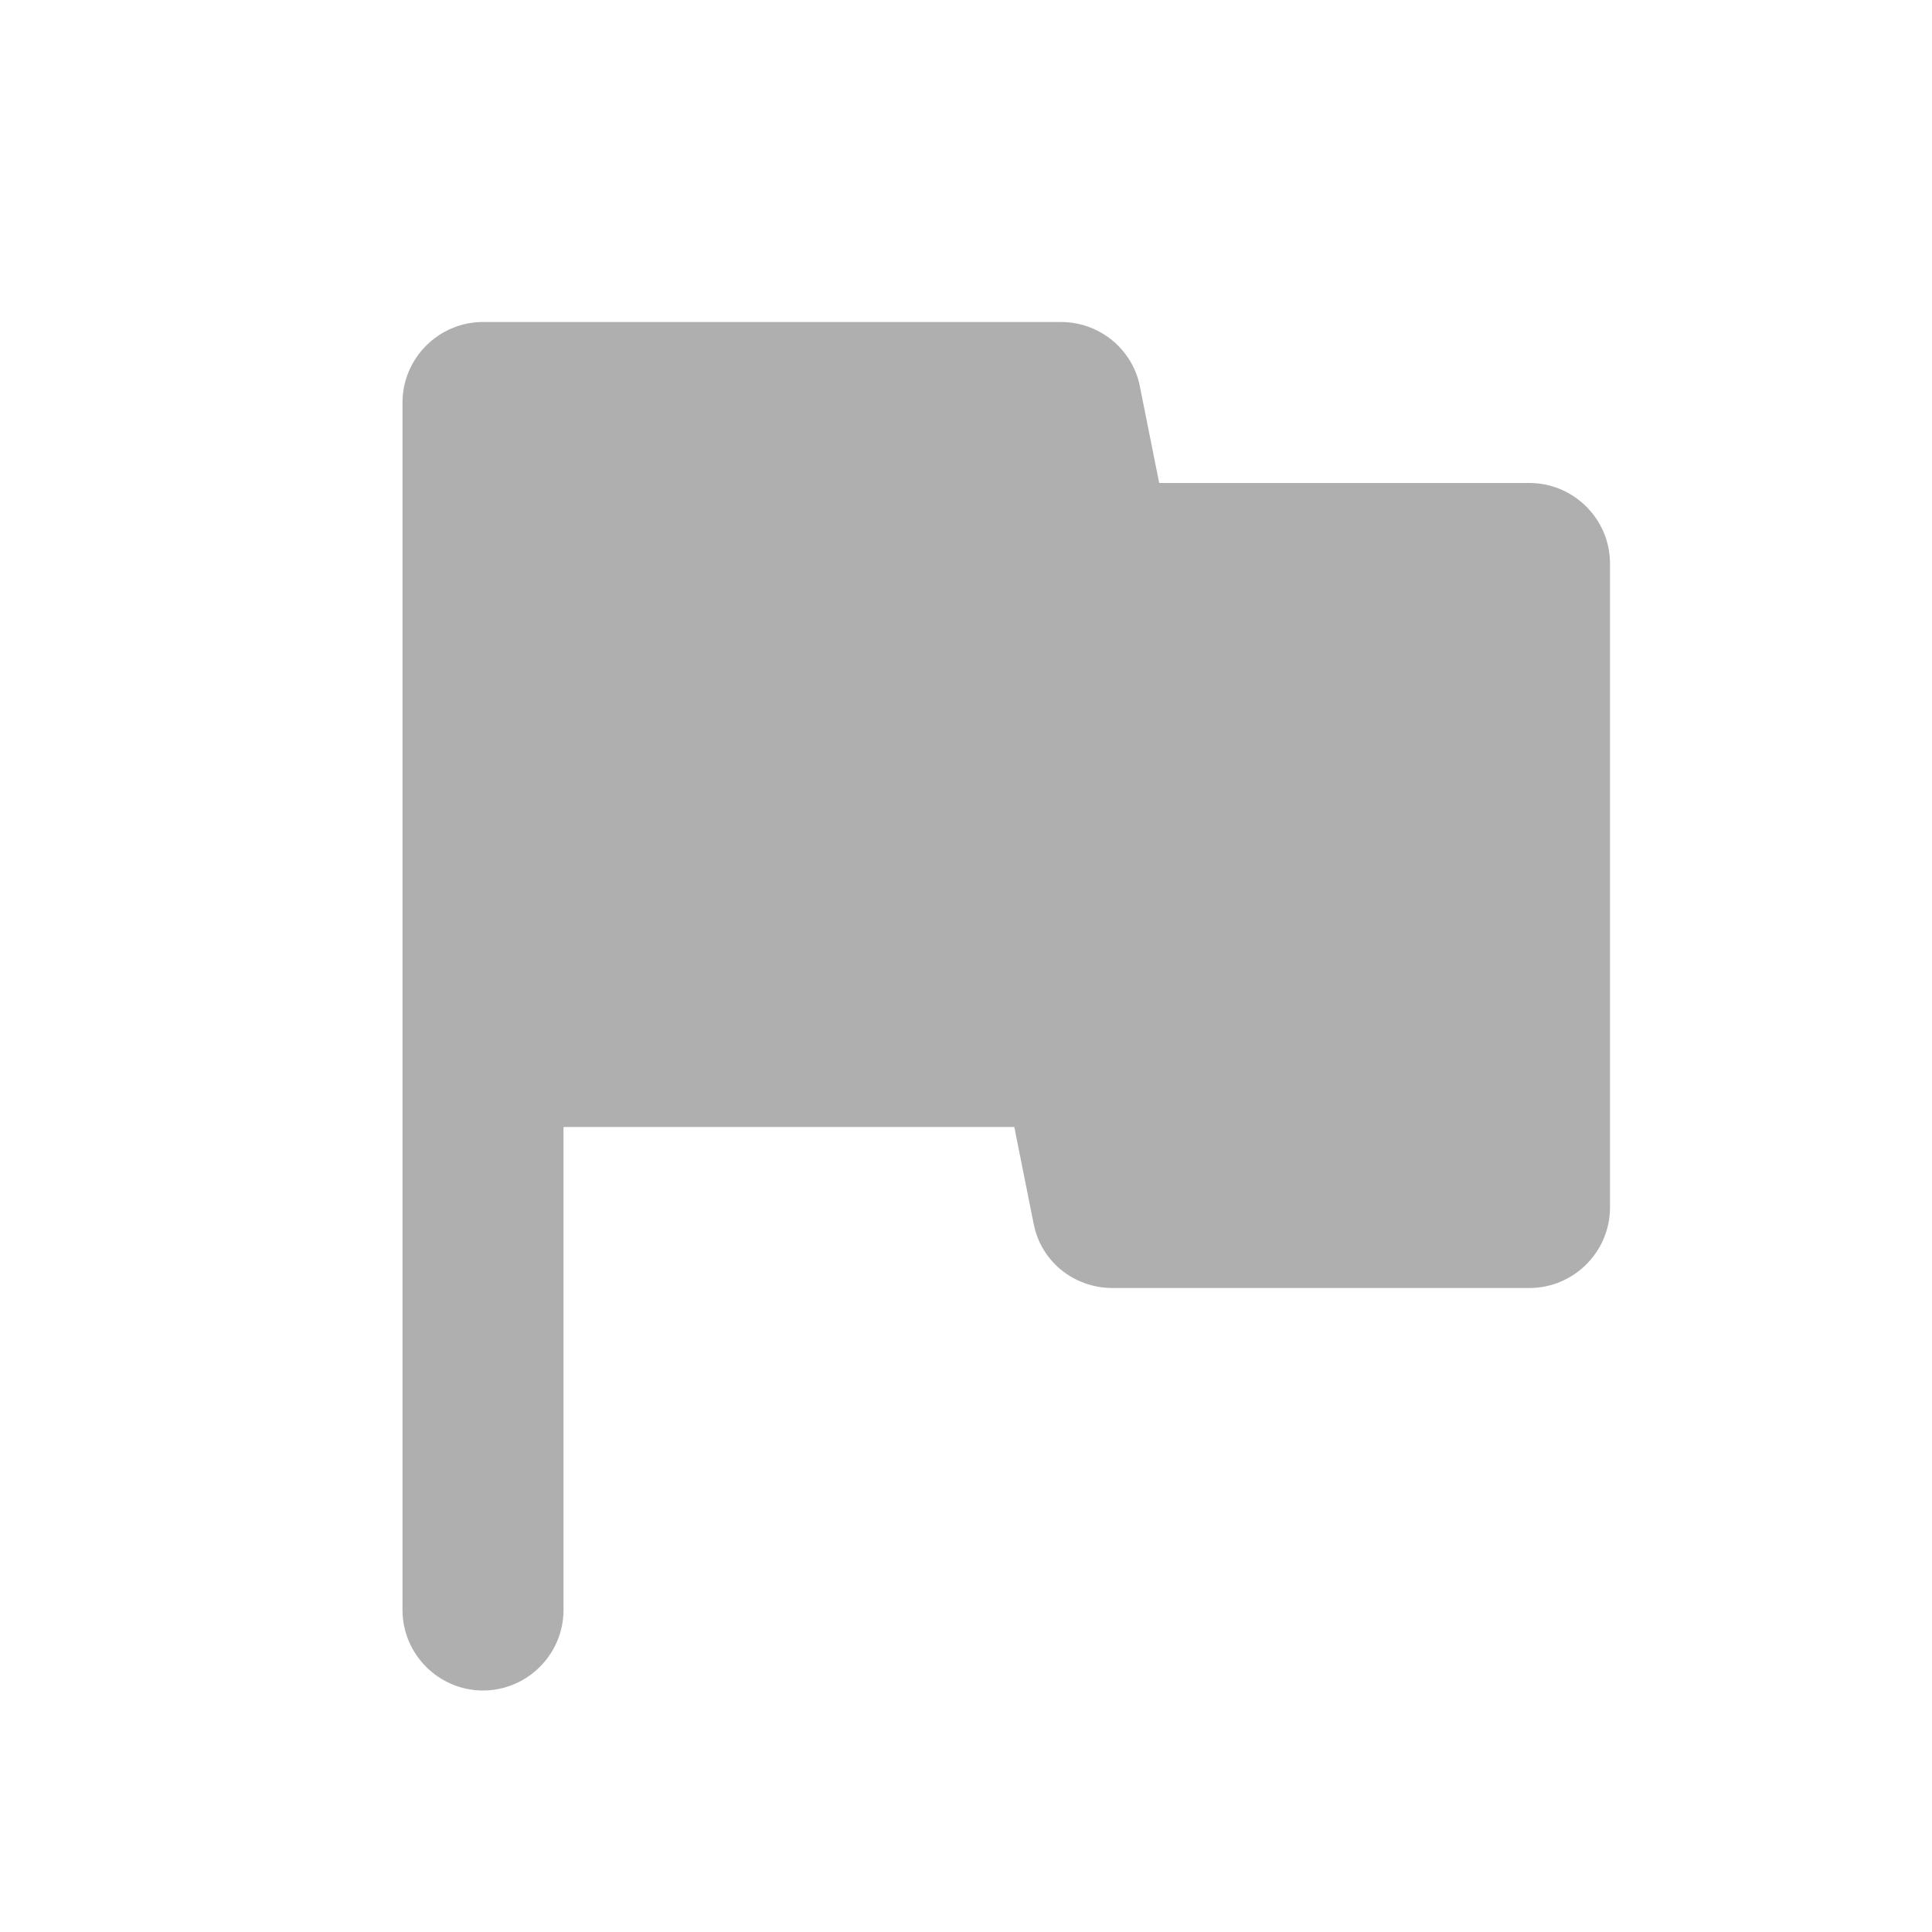
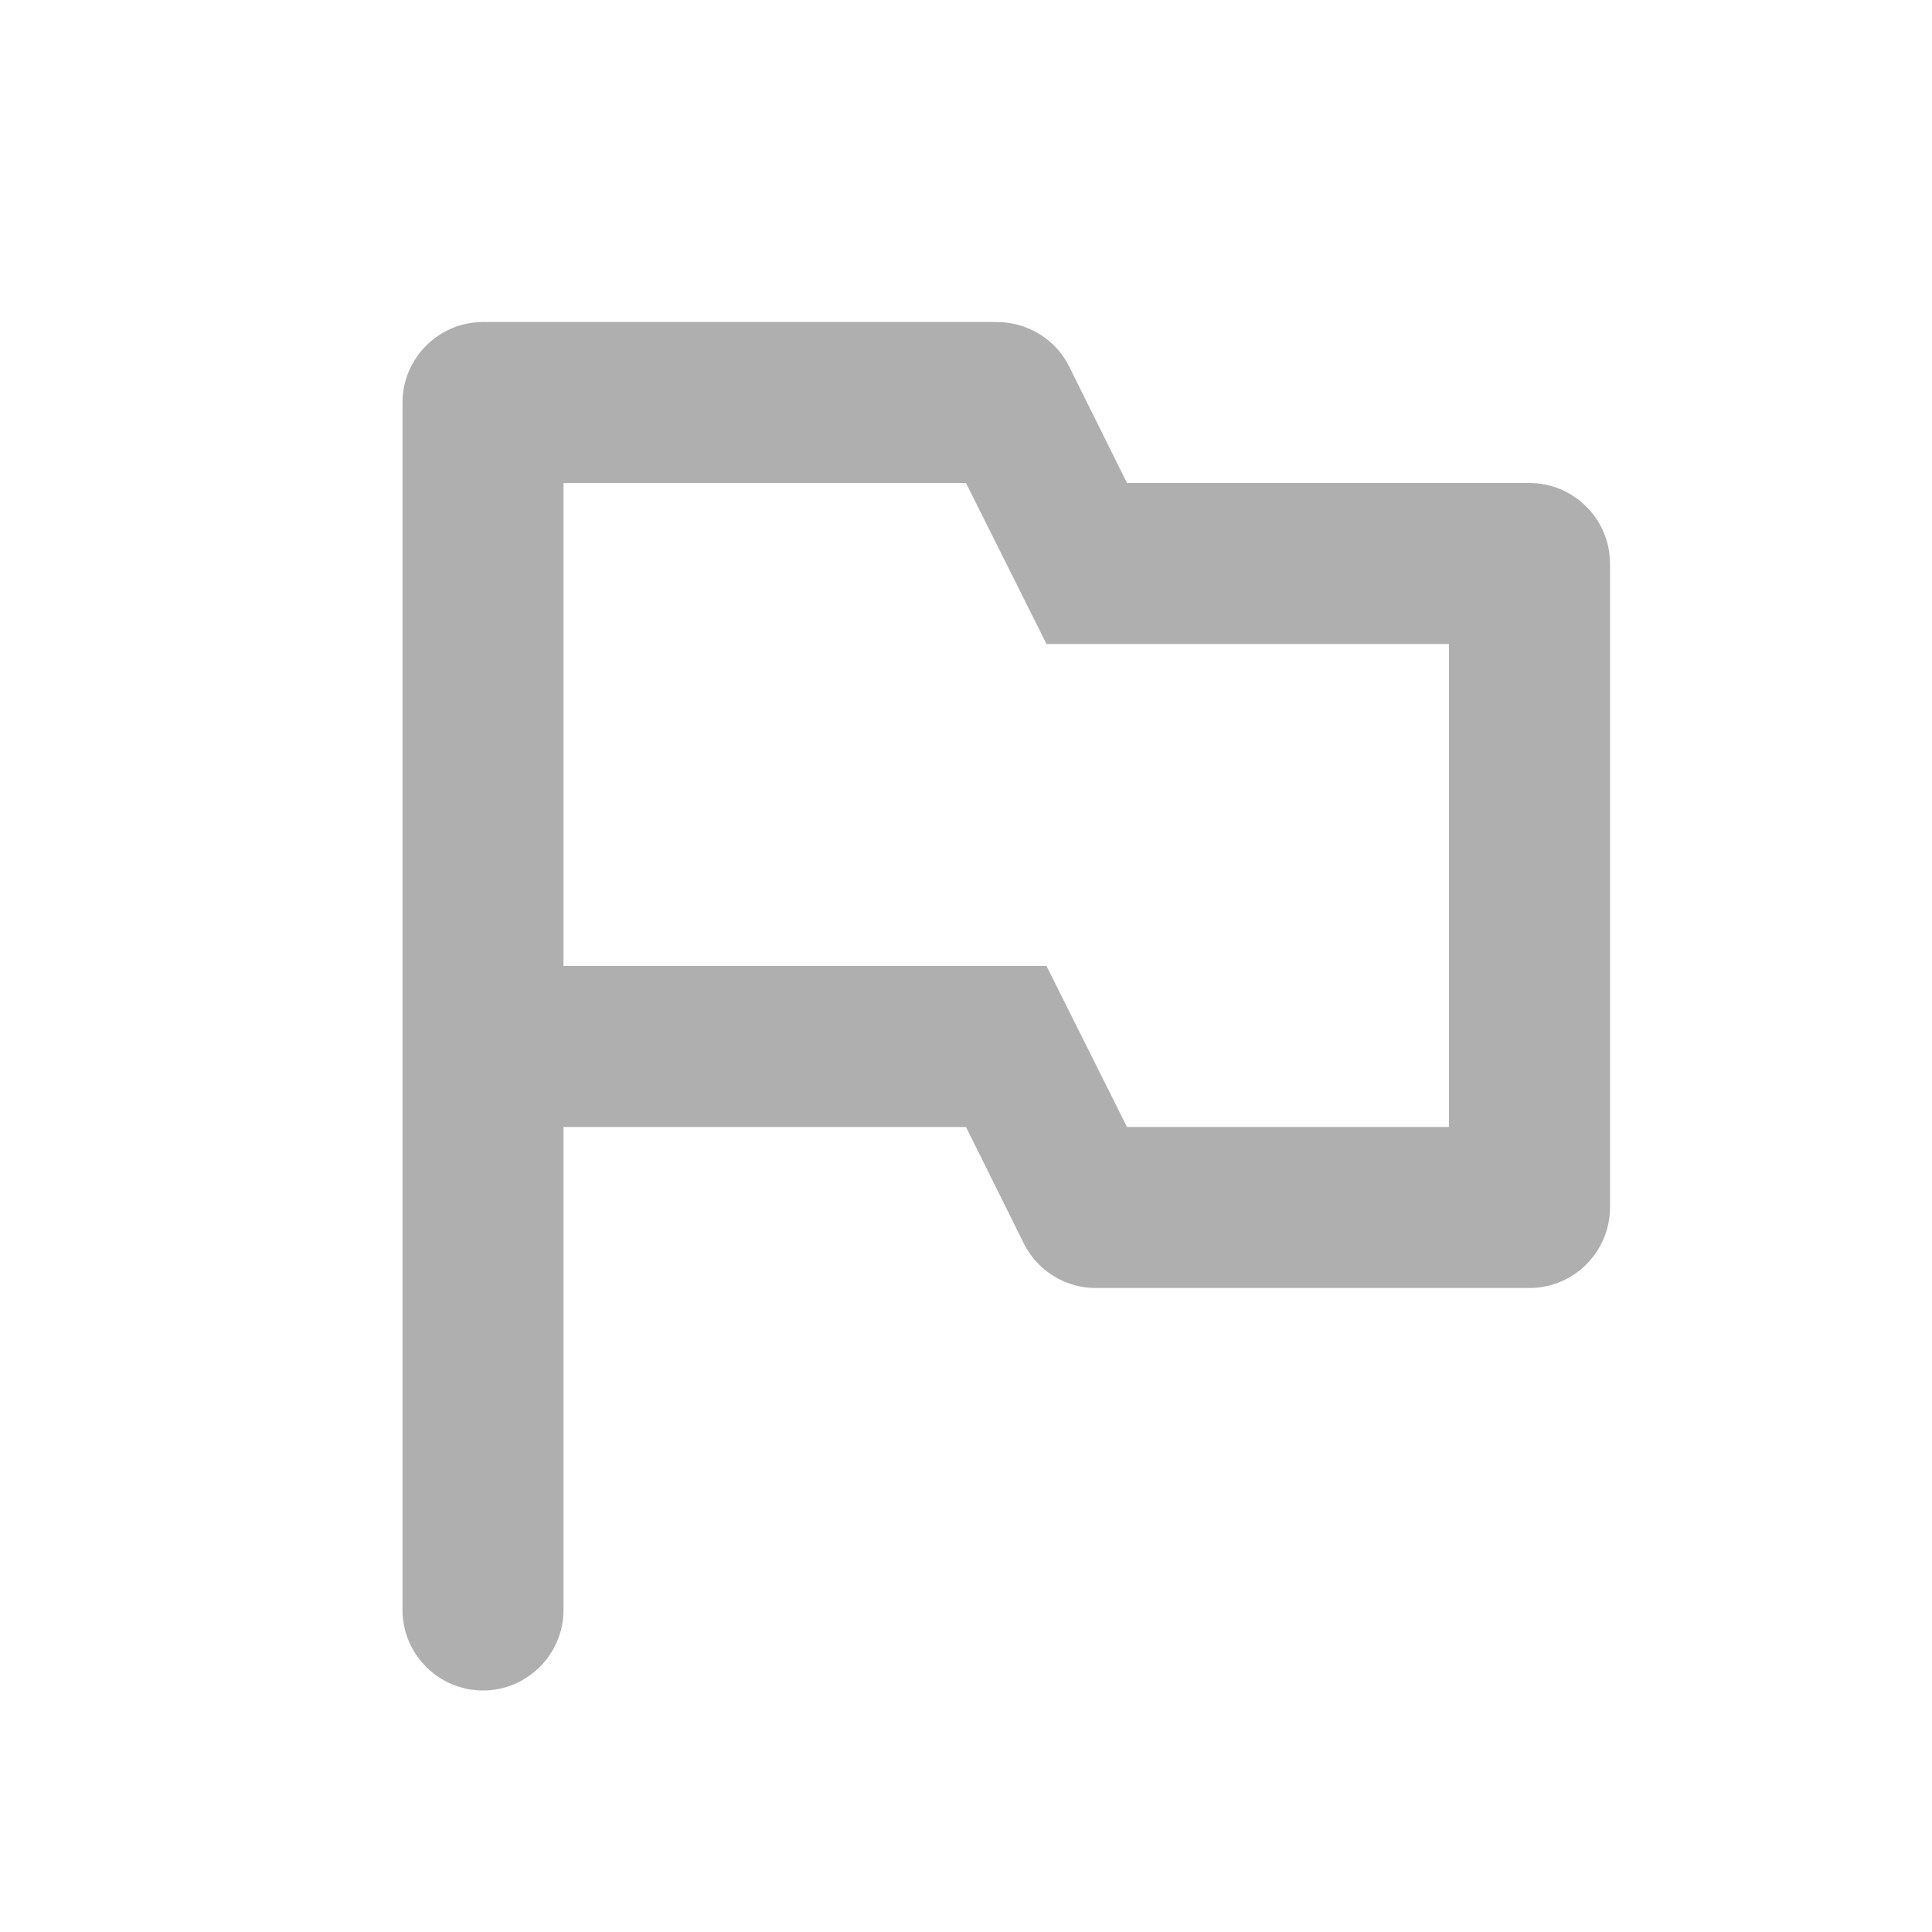
- <svg xmlns="http://www.w3.org/2000/svg" height="24" viewBox="0 0 24 24" width="24">
-   <path fill="#afafaf" d="M14.4 6l-.24-1.2c-.09-.46-.5-.8-.98-.8H6c-.55 0-1 .45-1 1v15c0 .55.45 1 1 1s1-.45 1-1v-6h5.6l.24 1.2c.09.47.5.8.98.8H19c.55 0 1-.45 1-1V7c0-.55-.45-1-1-1h-4.6z" />
+ <svg xmlns="http://www.w3.org/2000/svg" height="24px" viewBox="0 0 24 24" width="24px" version="1.1" id="svg6">
+   <defs id="defs10" />
+   <path fill="#afafaf" d="M14 6l-.72-1.45c-.17-.34-.52-.55-.9-.55H6c-.55 0-1 .45-1 1v15c0 .55.45 1 1 1s1-.45 1-1v-6h5l.72 1.45c.17.34.52.55.89.55H19c.55 0 1-.45 1-1V7c0-.55-.45-1-1-1h-5zm4 8h-4l-1-2H7V6h5l1 2h5v6z" id="path4" />
</svg>
